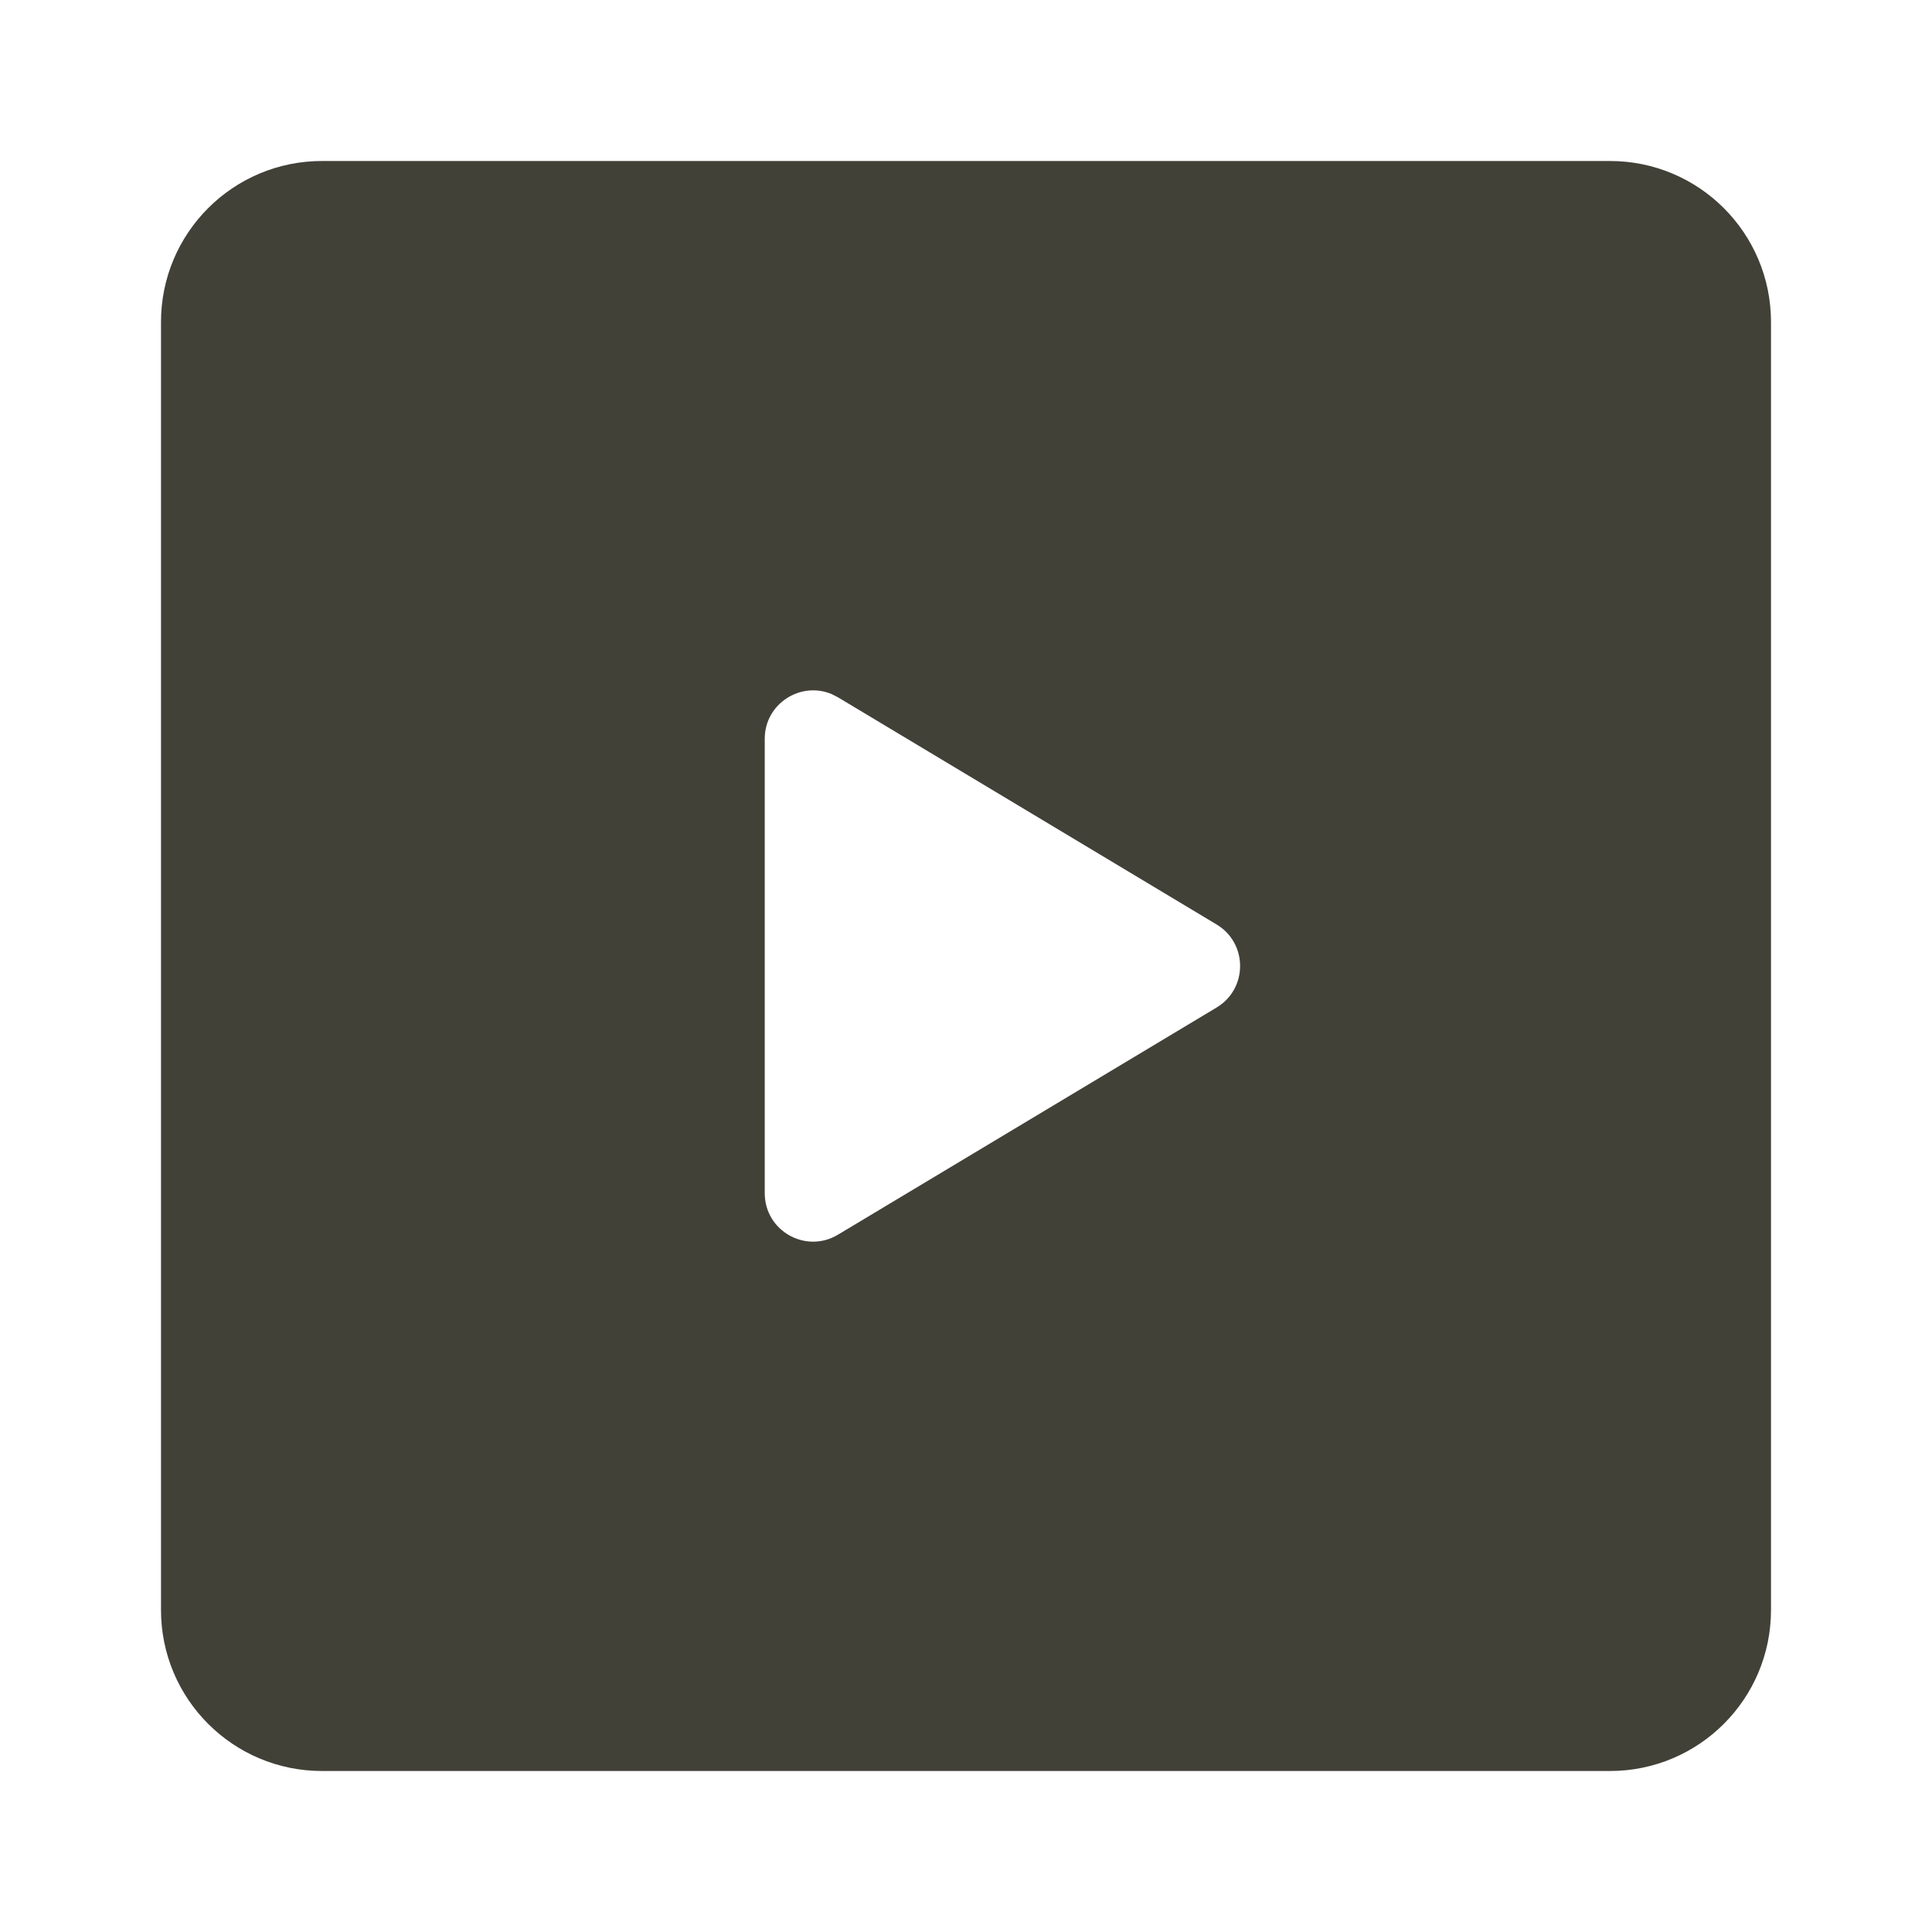
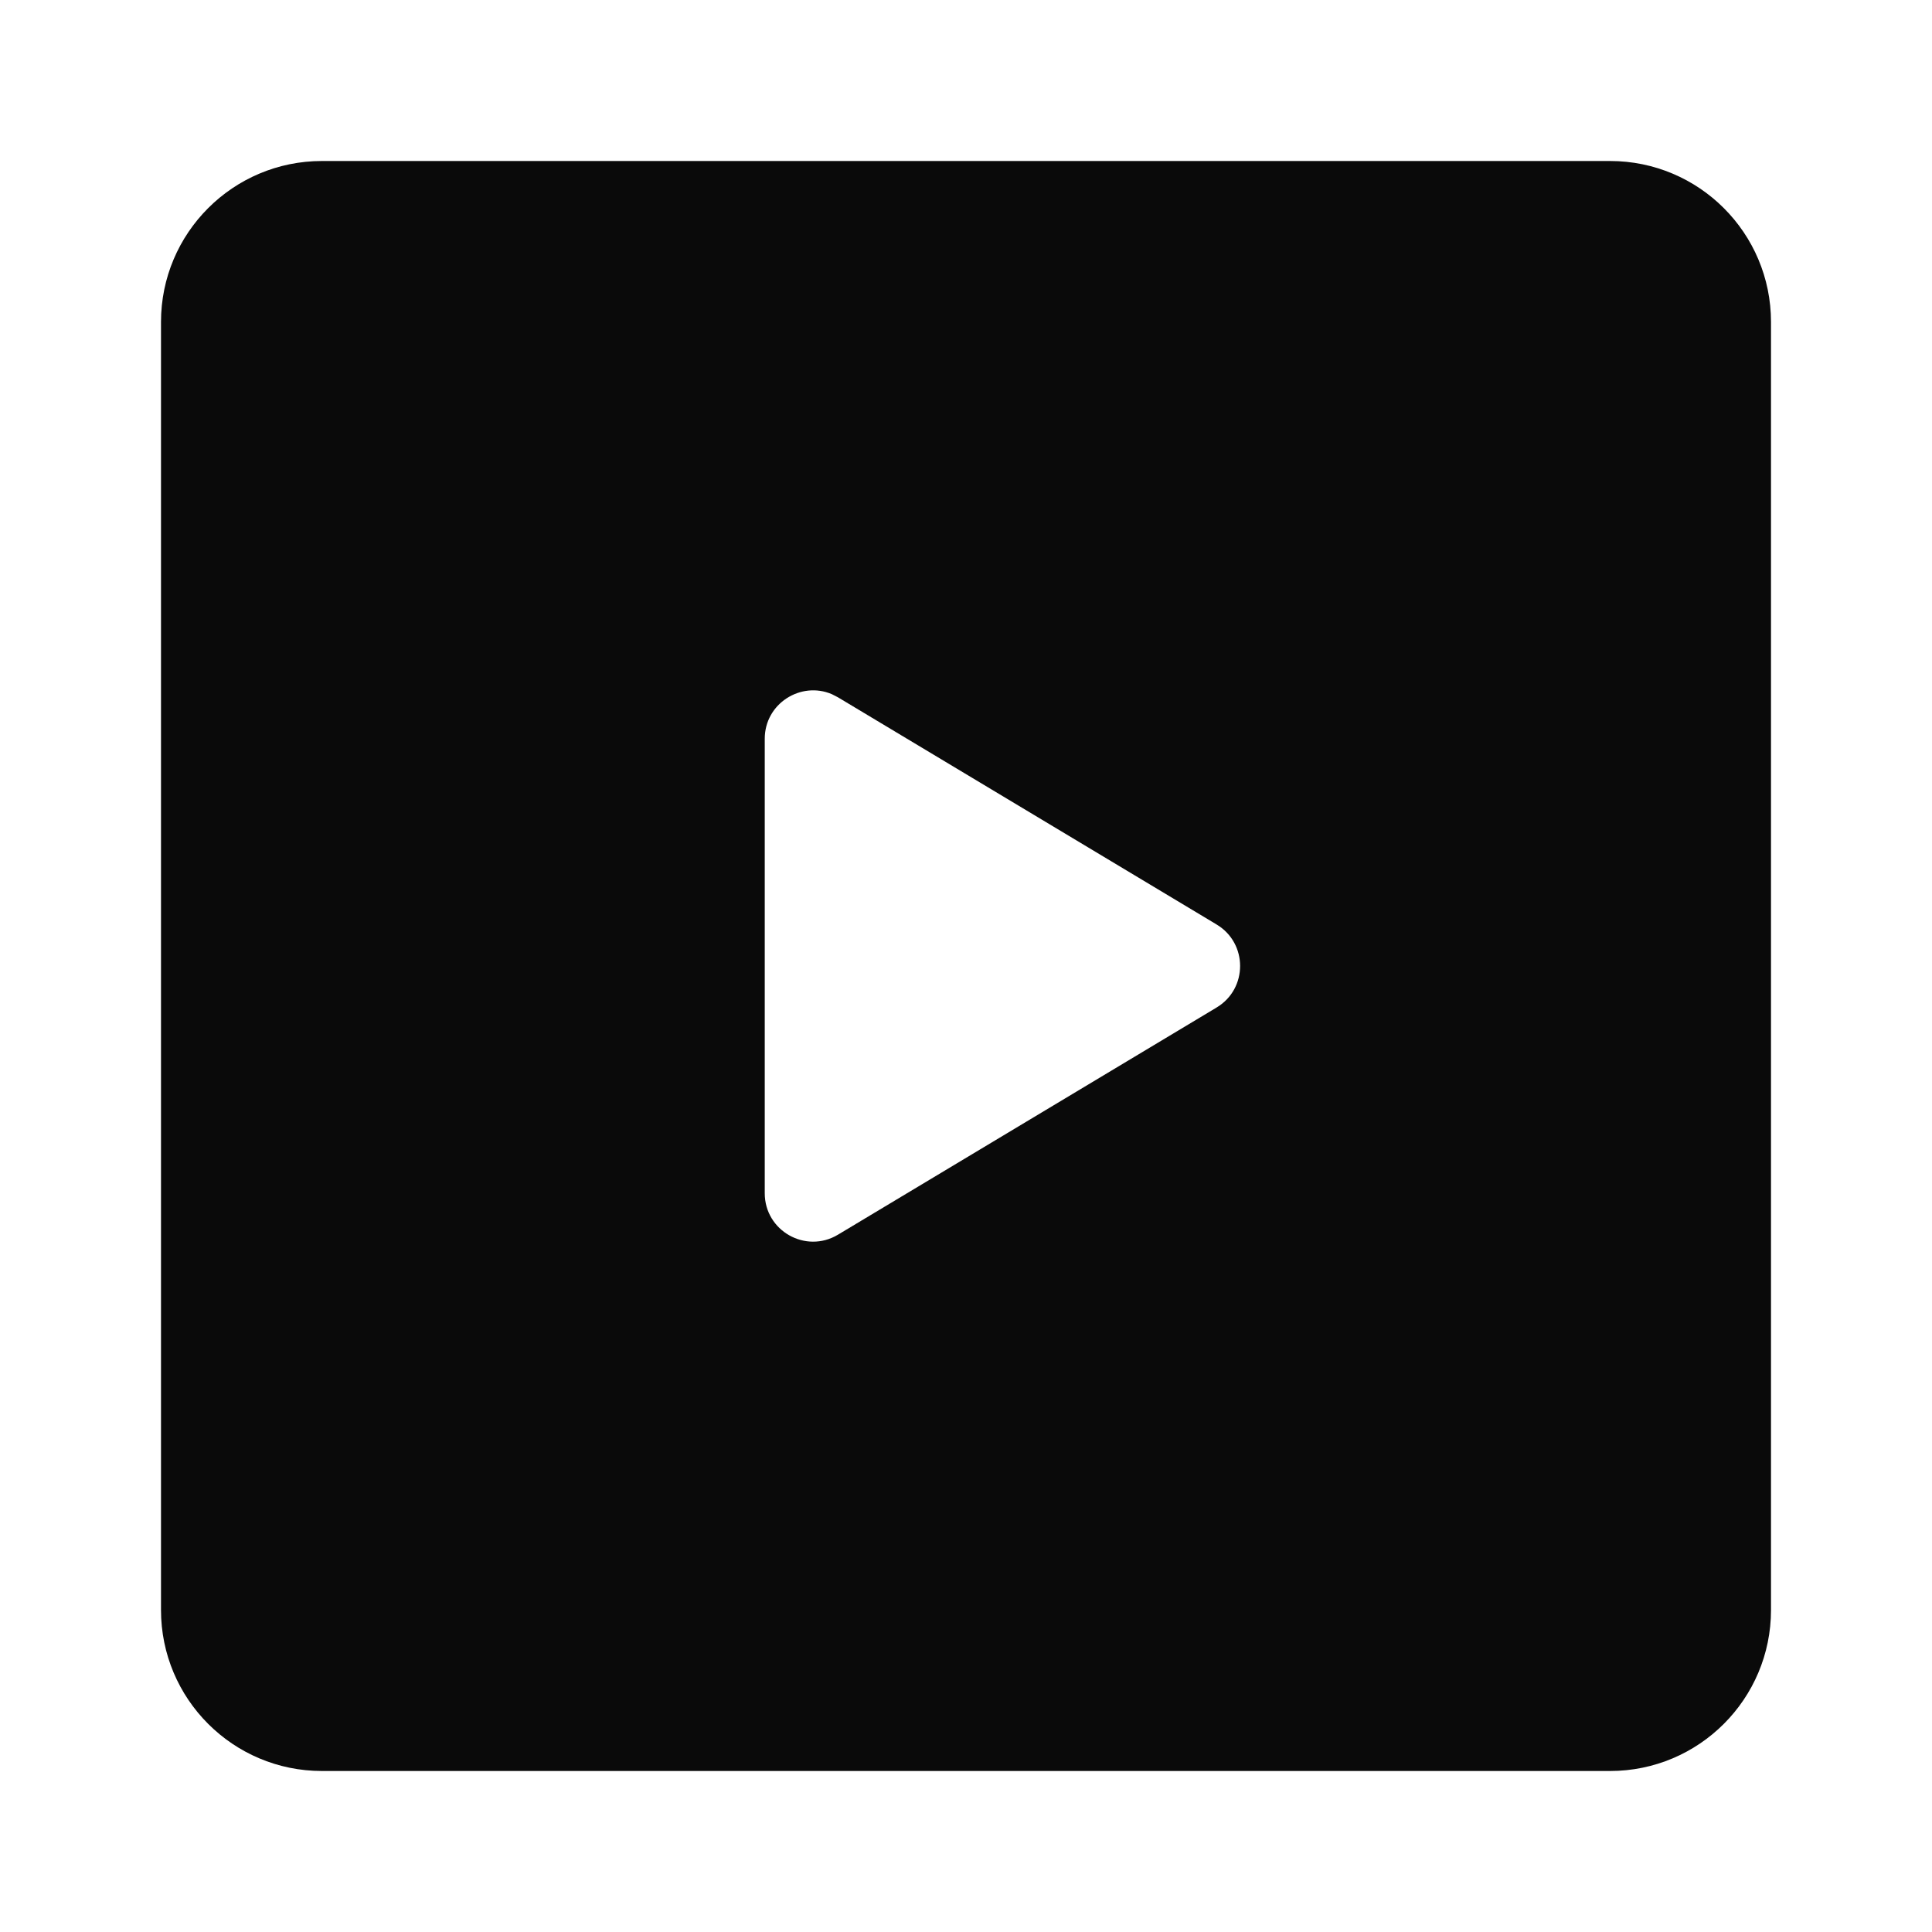
<svg xmlns="http://www.w3.org/2000/svg" width="24" height="24" viewBox="0 0 24 24" fill="none">
-   <path fill-rule="evenodd" clip-rule="evenodd" d="M20 2C21.105 2 22 2.895 22 4V20C22 21.105 21.105 22 20 22H4C2.895 22 2 21.105 2 20V4C2 2.895 2.895 2 4 2H20ZM10.333 8.623C9.948 8.459 9.5 8.74 9.5 9.177V14.823C9.5 15.29 10.009 15.578 10.409 15.338L15.114 12.515C15.502 12.282 15.502 11.718 15.114 11.485L10.409 8.662L10.333 8.623Z" fill="#424138" />
+   <path fill-rule="evenodd" clip-rule="evenodd" d="M20 2C21.105 2 22 2.895 22 4V20C22 21.105 21.105 22 20 22H4C2.895 22 2 21.105 2 20V4C2 2.895 2.895 2 4 2H20ZM10.333 8.623C9.948 8.459 9.5 8.74 9.5 9.177V14.823C9.5 15.29 10.009 15.578 10.409 15.338L15.114 12.515C15.502 12.282 15.502 11.718 15.114 11.485L10.409 8.662L10.333 8.623Z" fill="#0A0A0A" />
</svg>
